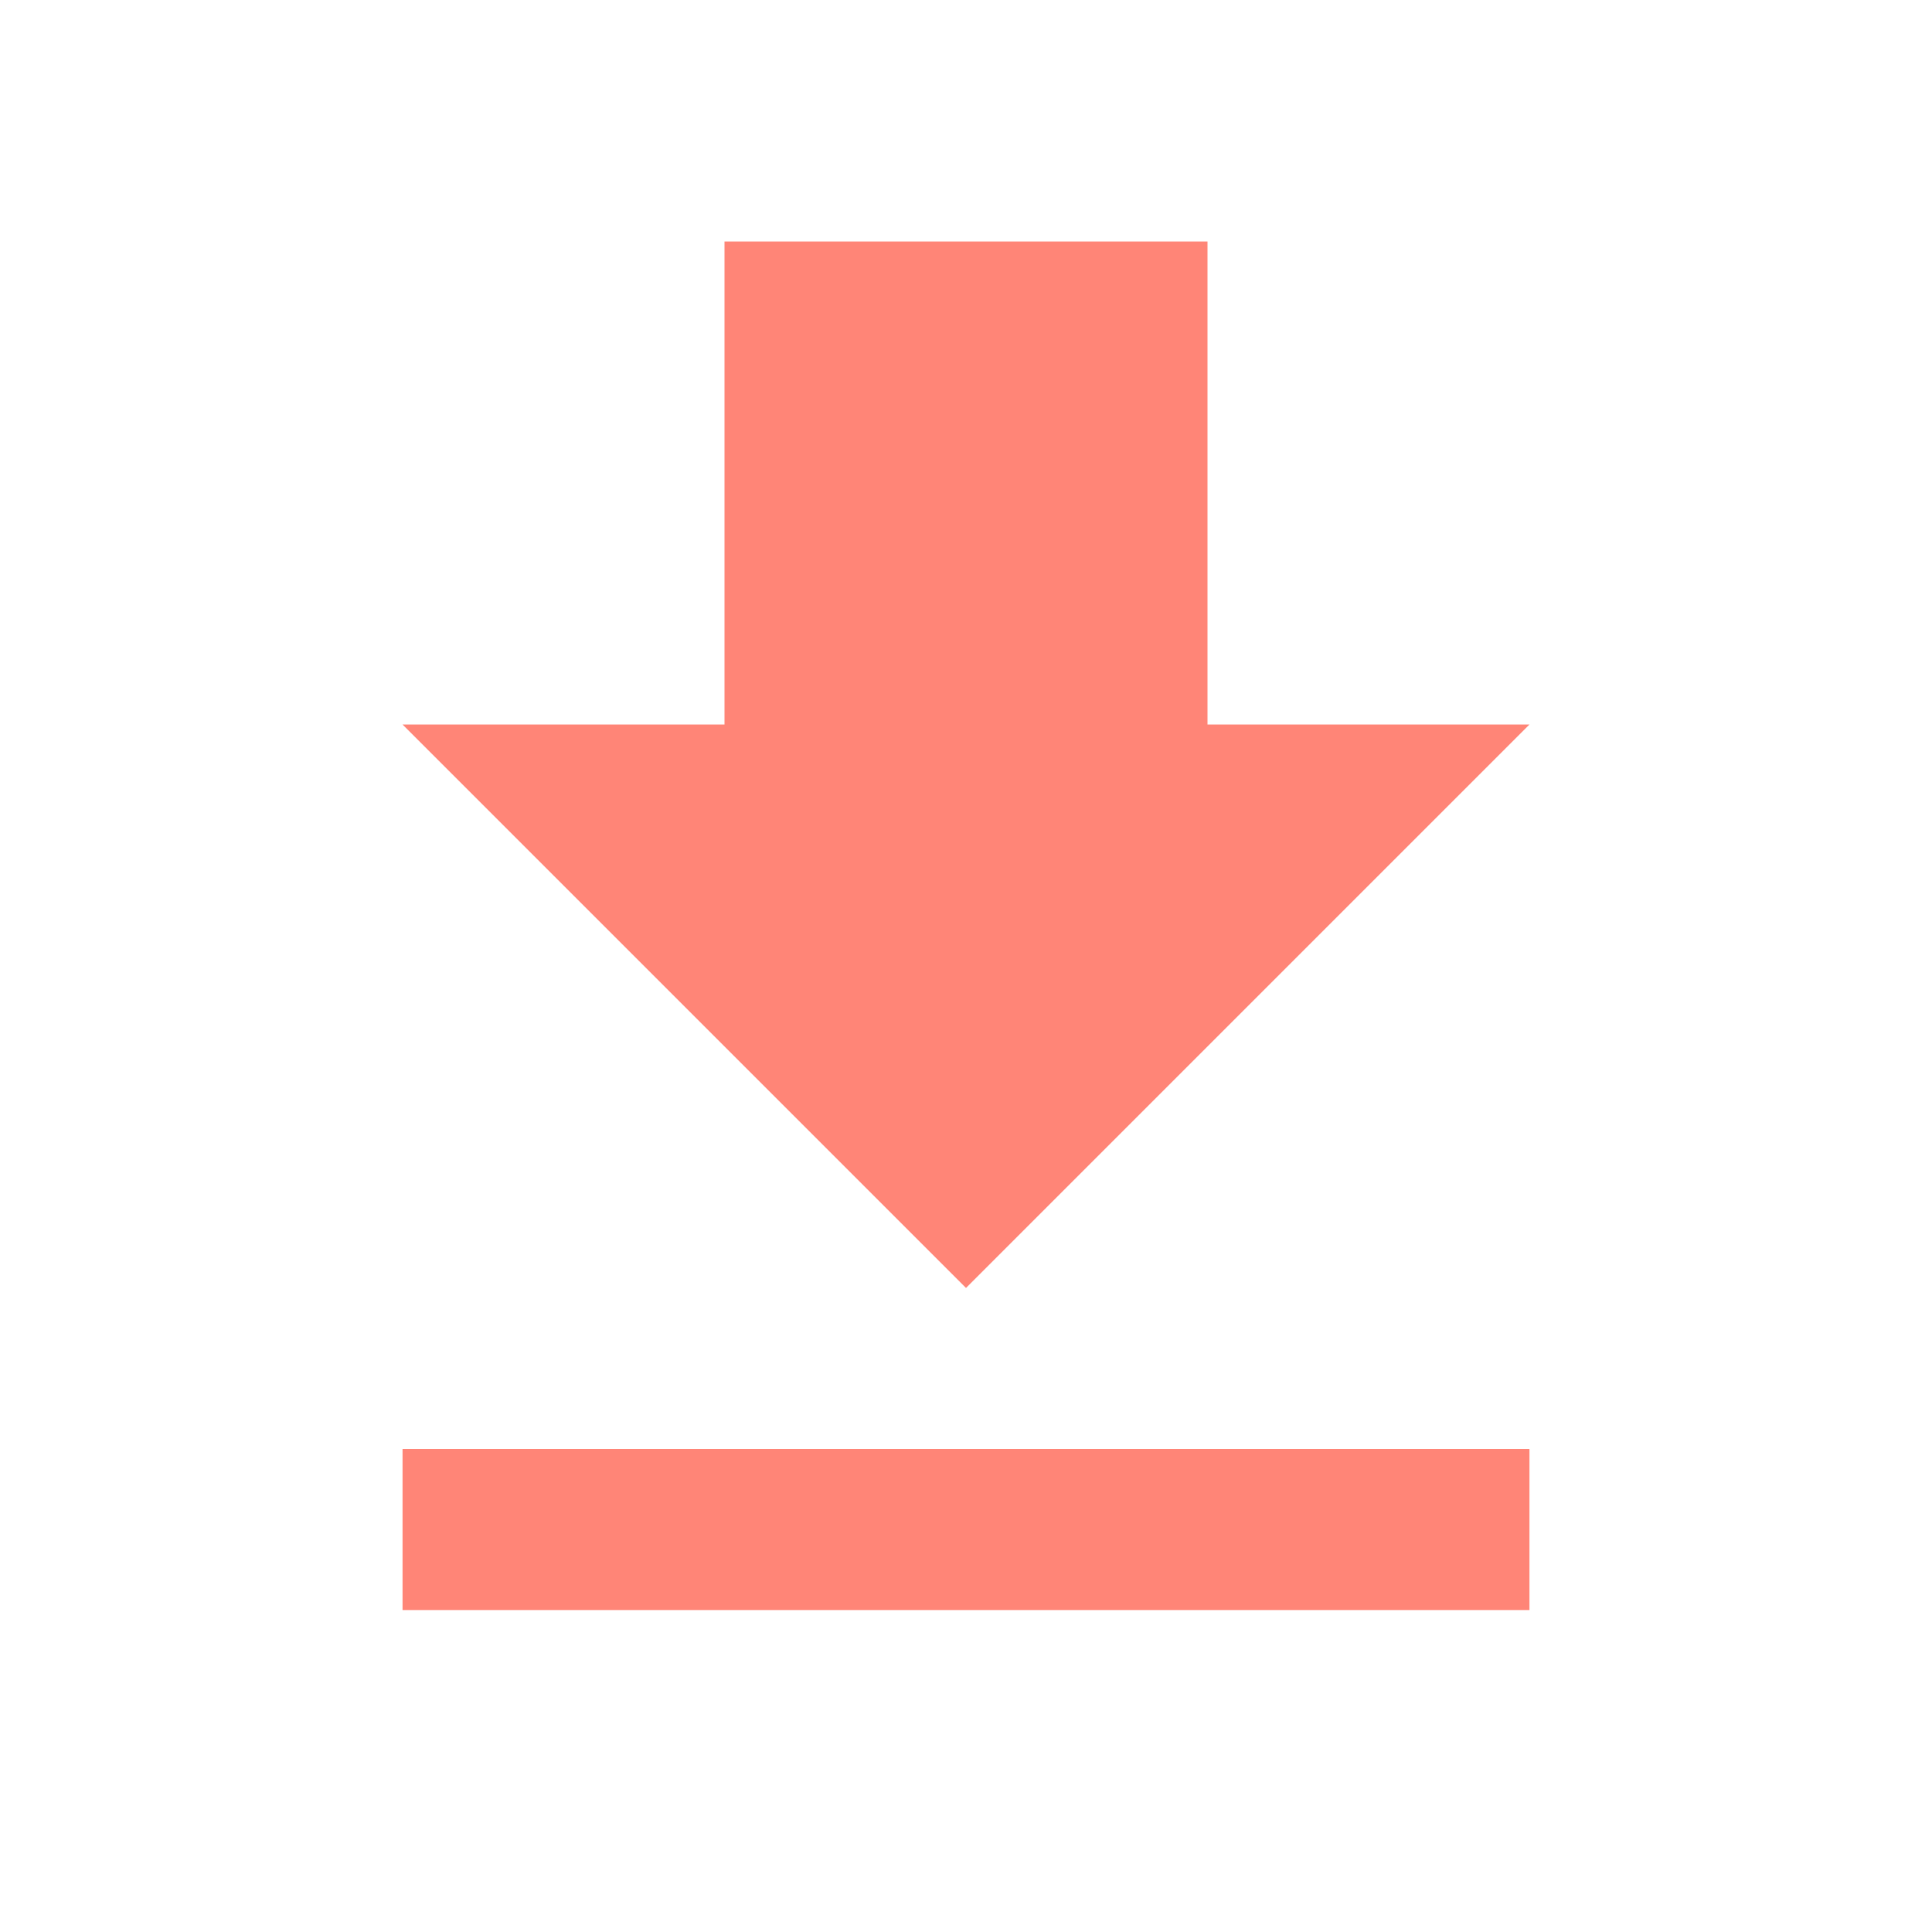
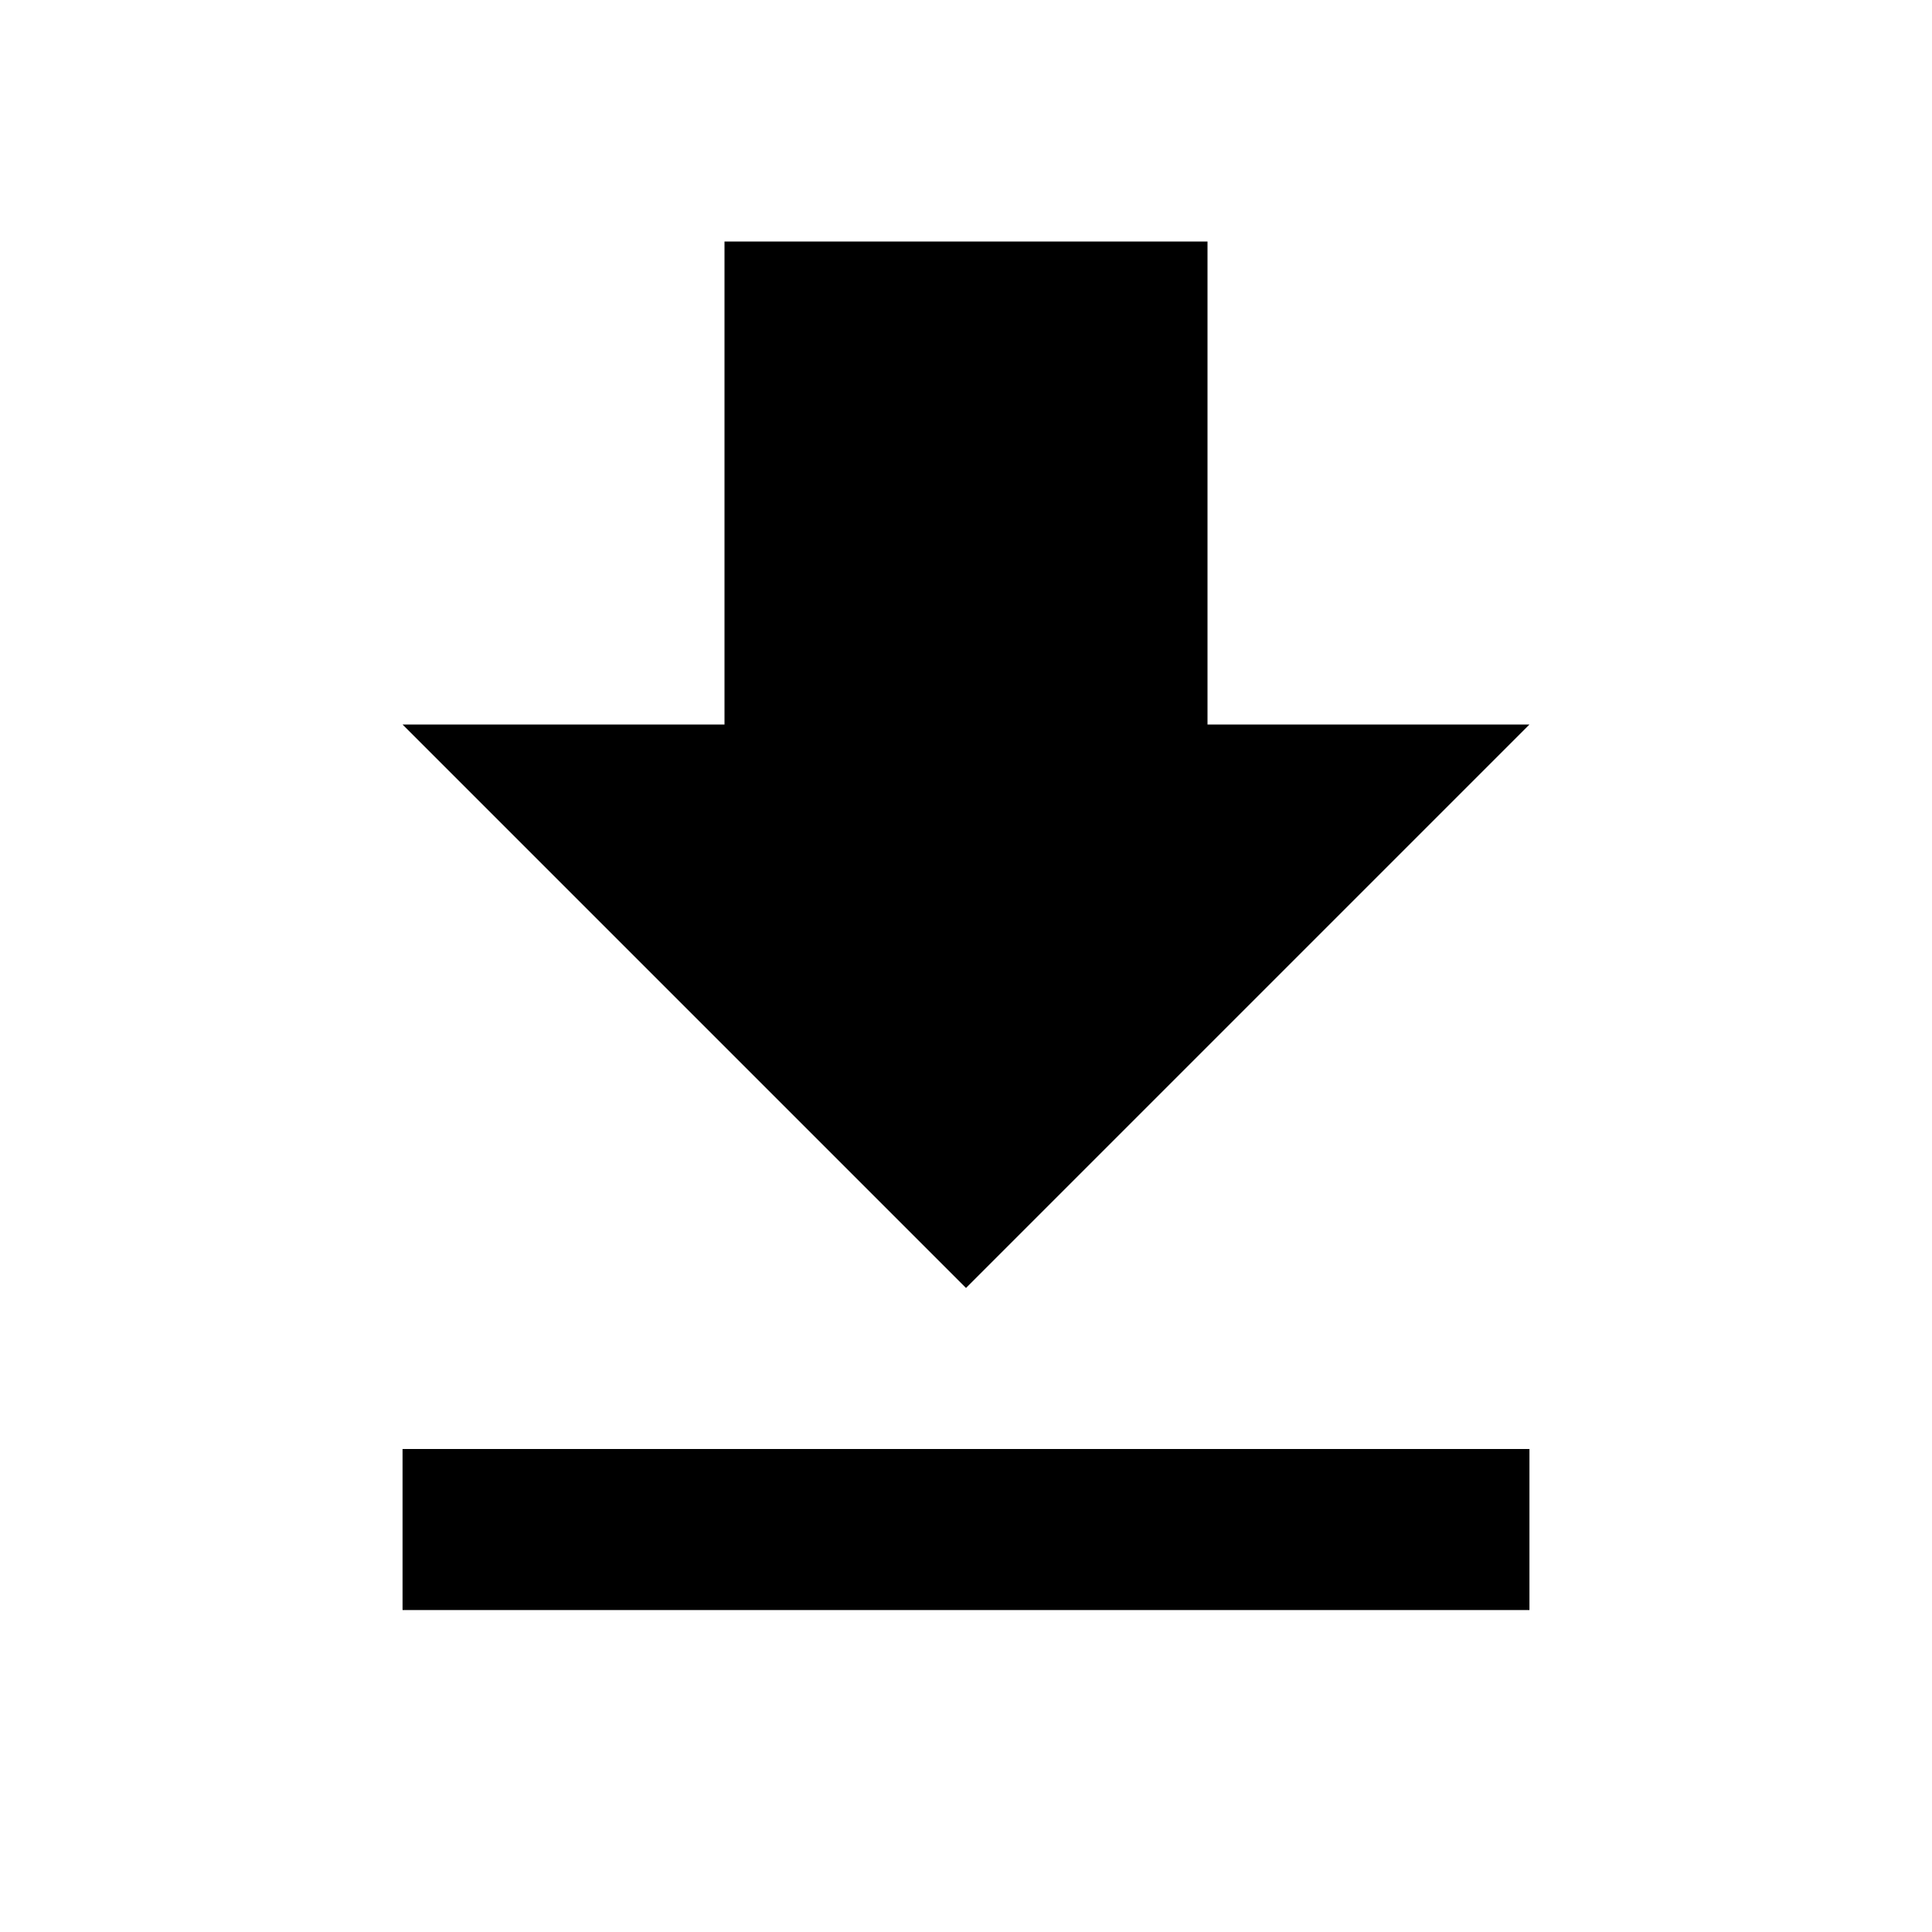
<svg xmlns="http://www.w3.org/2000/svg" width="14" height="14" viewBox="0 0 14 14" fill="none">
-   <path d="M11.083 5.25H8.75V1.75H5.25V5.25H2.917L7 9.333L11.083 5.25ZM2.917 10.5V11.667H11.083V10.5H2.917Z" fill="#FF8577" />
+   <path d="M11.083 5.25H8.75V1.75H5.25V5.25H2.917L7 9.333L11.083 5.25ZM2.917 10.5V11.667H11.083V10.5H2.917Z" fill="currentColor" />
</svg>
